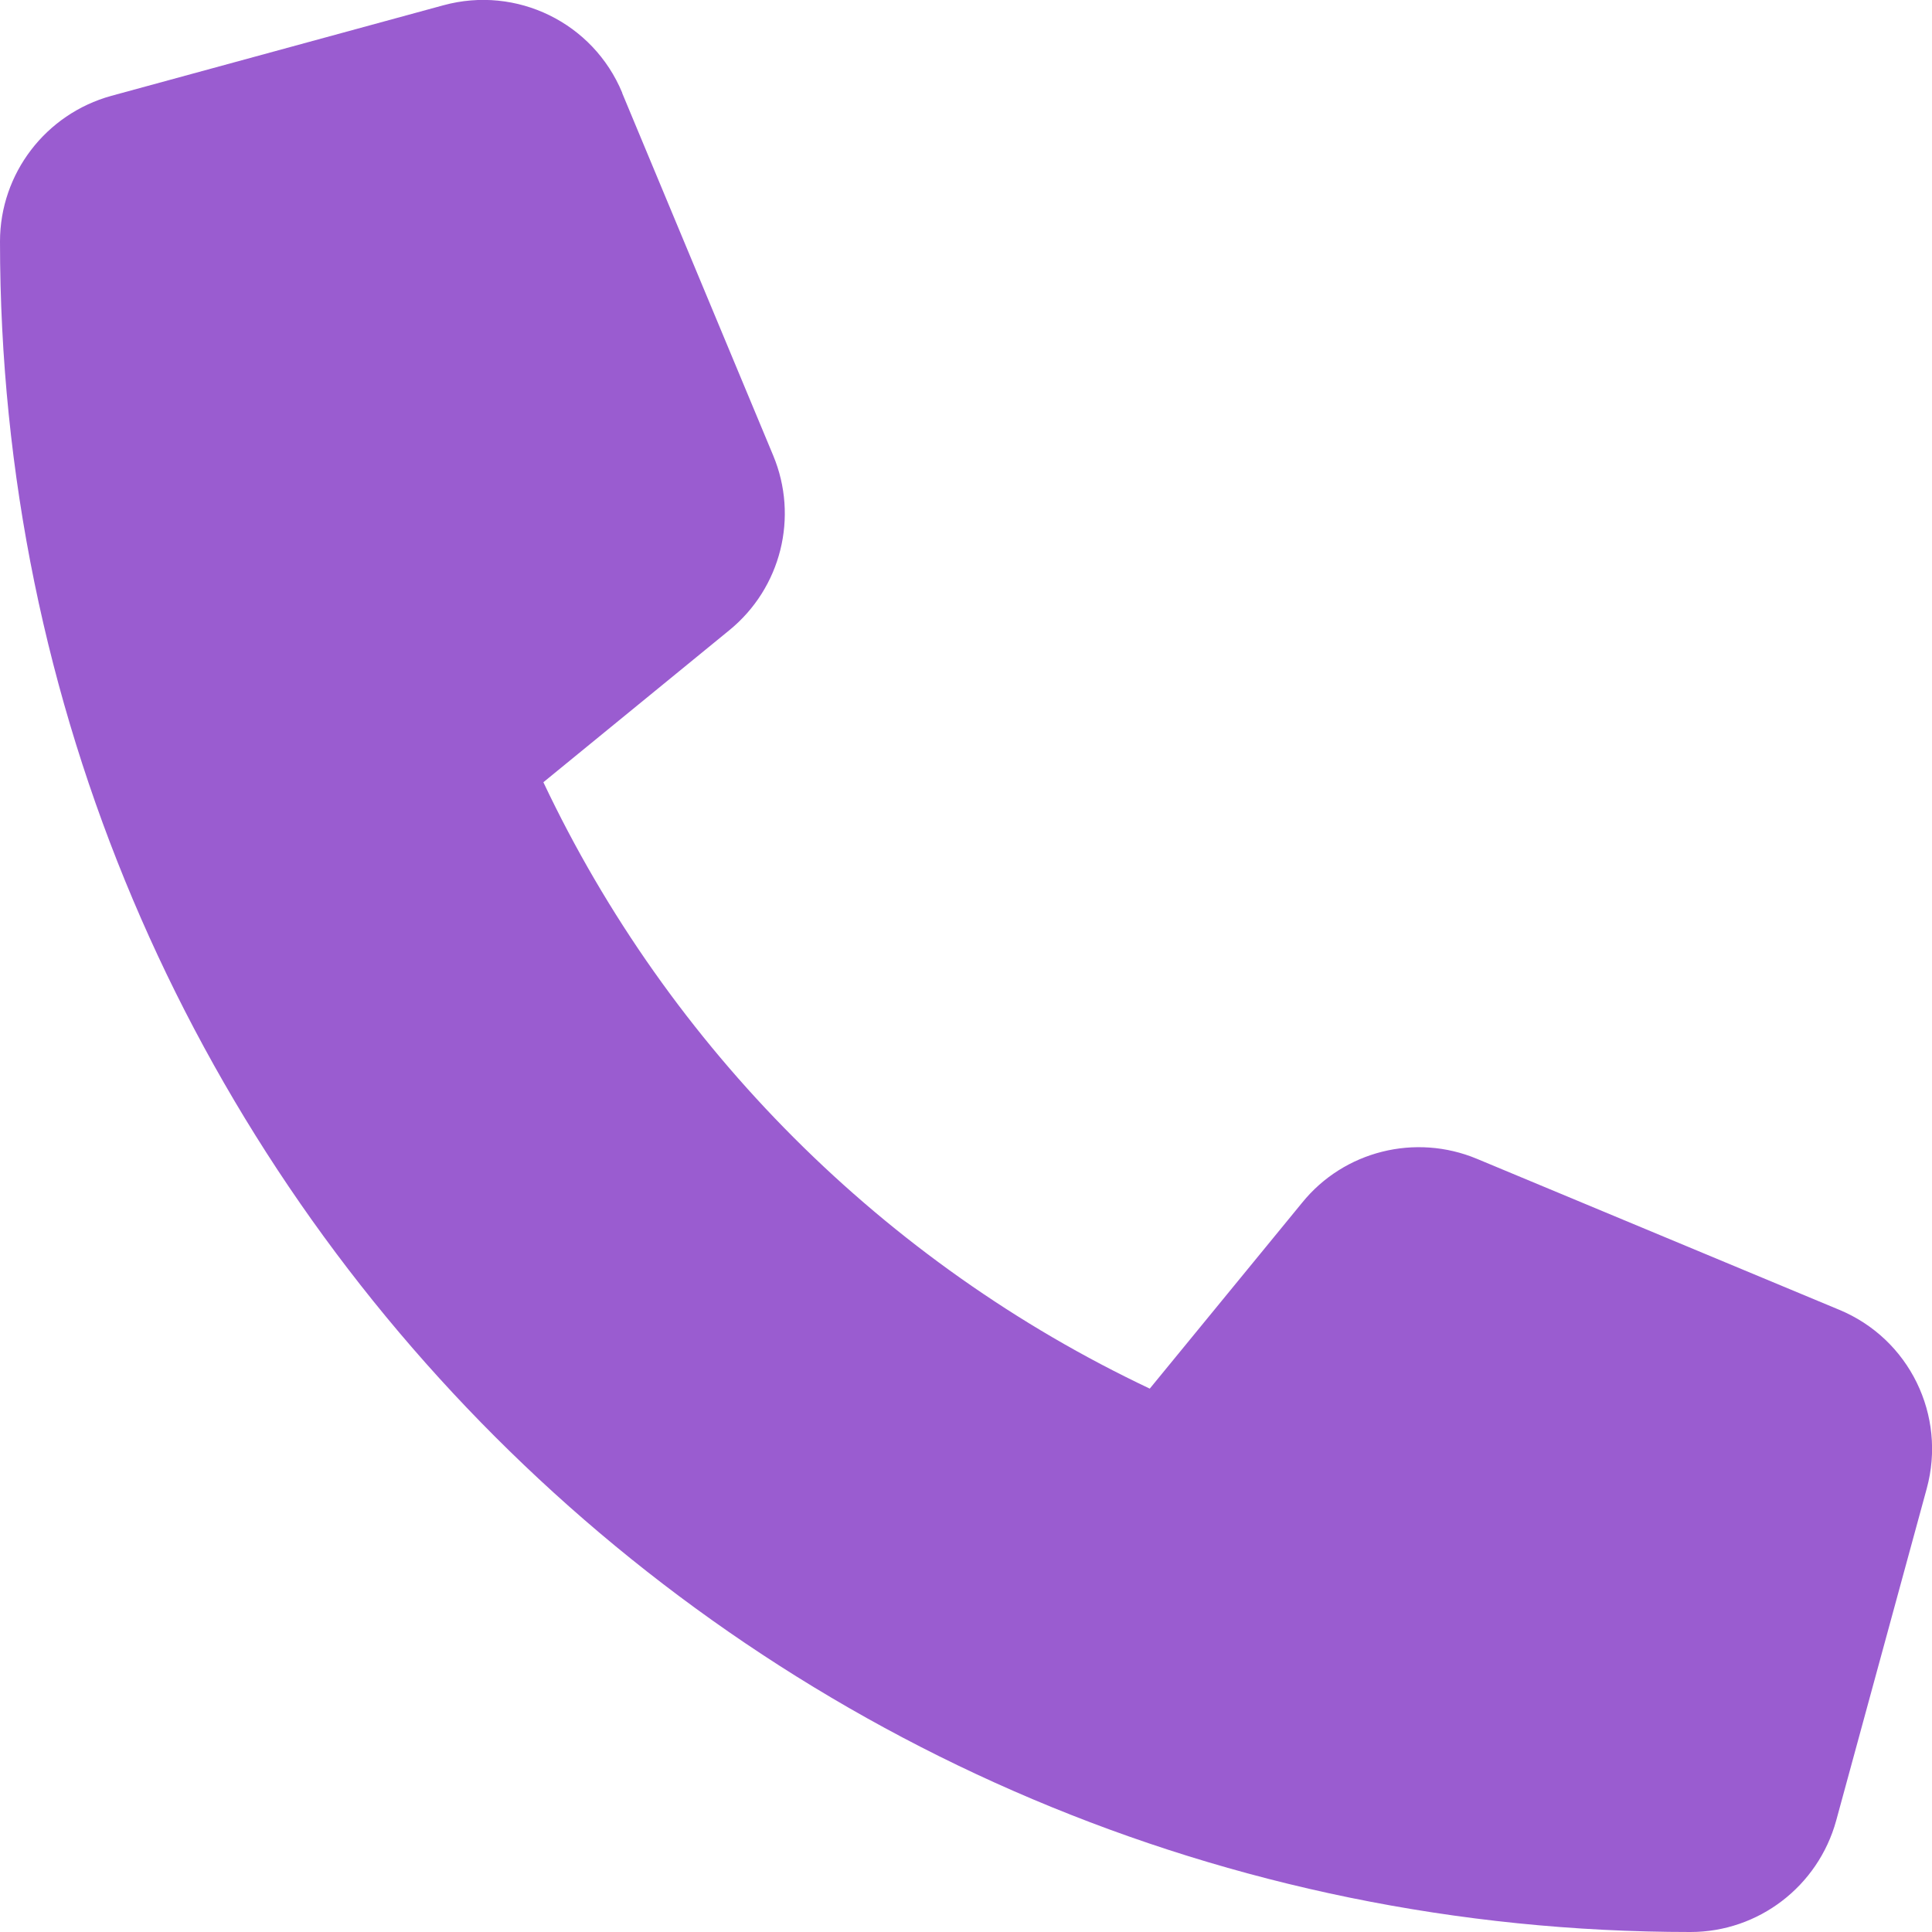
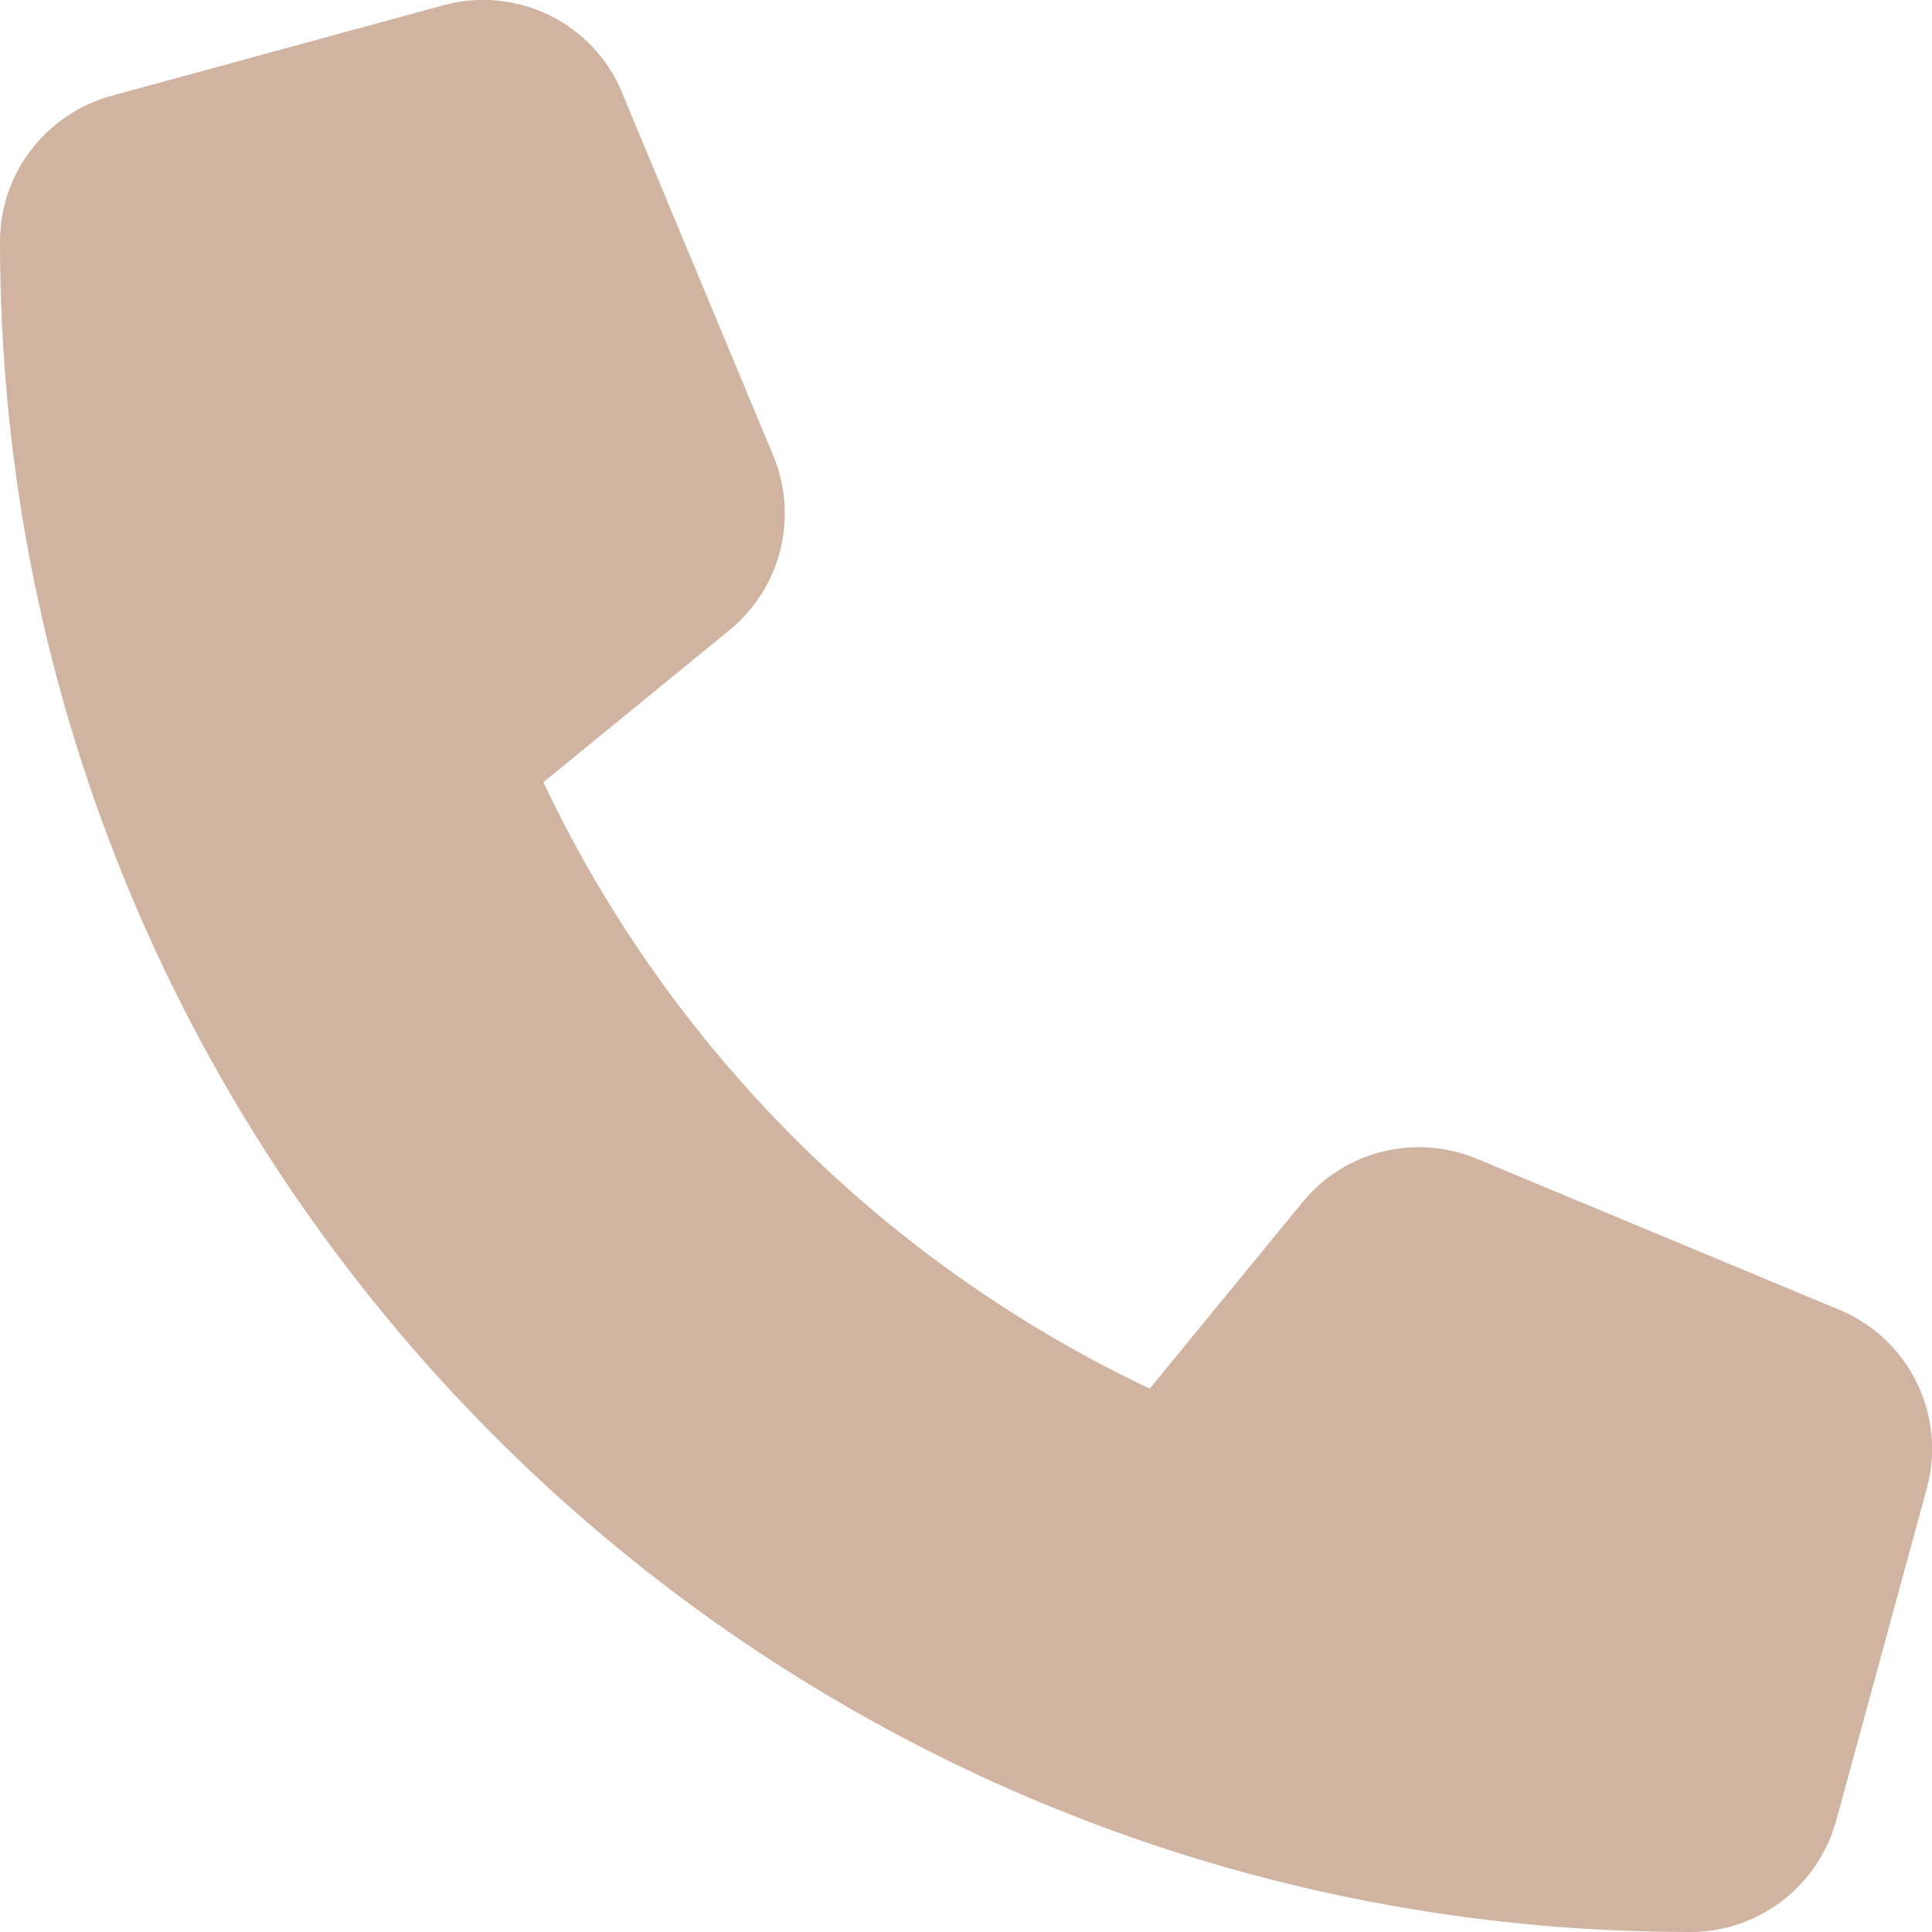
<svg xmlns="http://www.w3.org/2000/svg" viewBox="0 0 512 512">
-   <path fill="#9A5CD0" d="M164.9 24.6c-7.7-18.6-28-28.5-47.4-23.2l-88 24C12.1 30.2 0 46 0 64C0 311.4 200.6 512 448 512c18 0 33.8-12.1 38.6-29.5l24-88c5.3-19.4-4.6-39.7-23.2-47.4l-96-40c-16.3-6.8-35.2-2.1-46.3 11.6L304.7 368C234.3 334.7 177.3 277.7 144 207.3L193.3 167c13.7-11.2 18.4-30 11.6-46.3l-40-96z" />
+   <path fill="#D1B3A1" d="M164.9 24.6c-7.7-18.6-28-28.5-47.4-23.2l-88 24C12.1 30.2 0 46 0 64C0 311.4 200.6 512 448 512c18 0 33.8-12.1 38.6-29.5l24-88c5.3-19.4-4.6-39.7-23.2-47.4l-96-40c-16.3-6.8-35.2-2.1-46.3 11.6L304.7 368C234.3 334.7 177.3 277.7 144 207.3L193.3 167c13.7-11.2 18.4-30 11.6-46.3l-40-96z" />
</svg>
